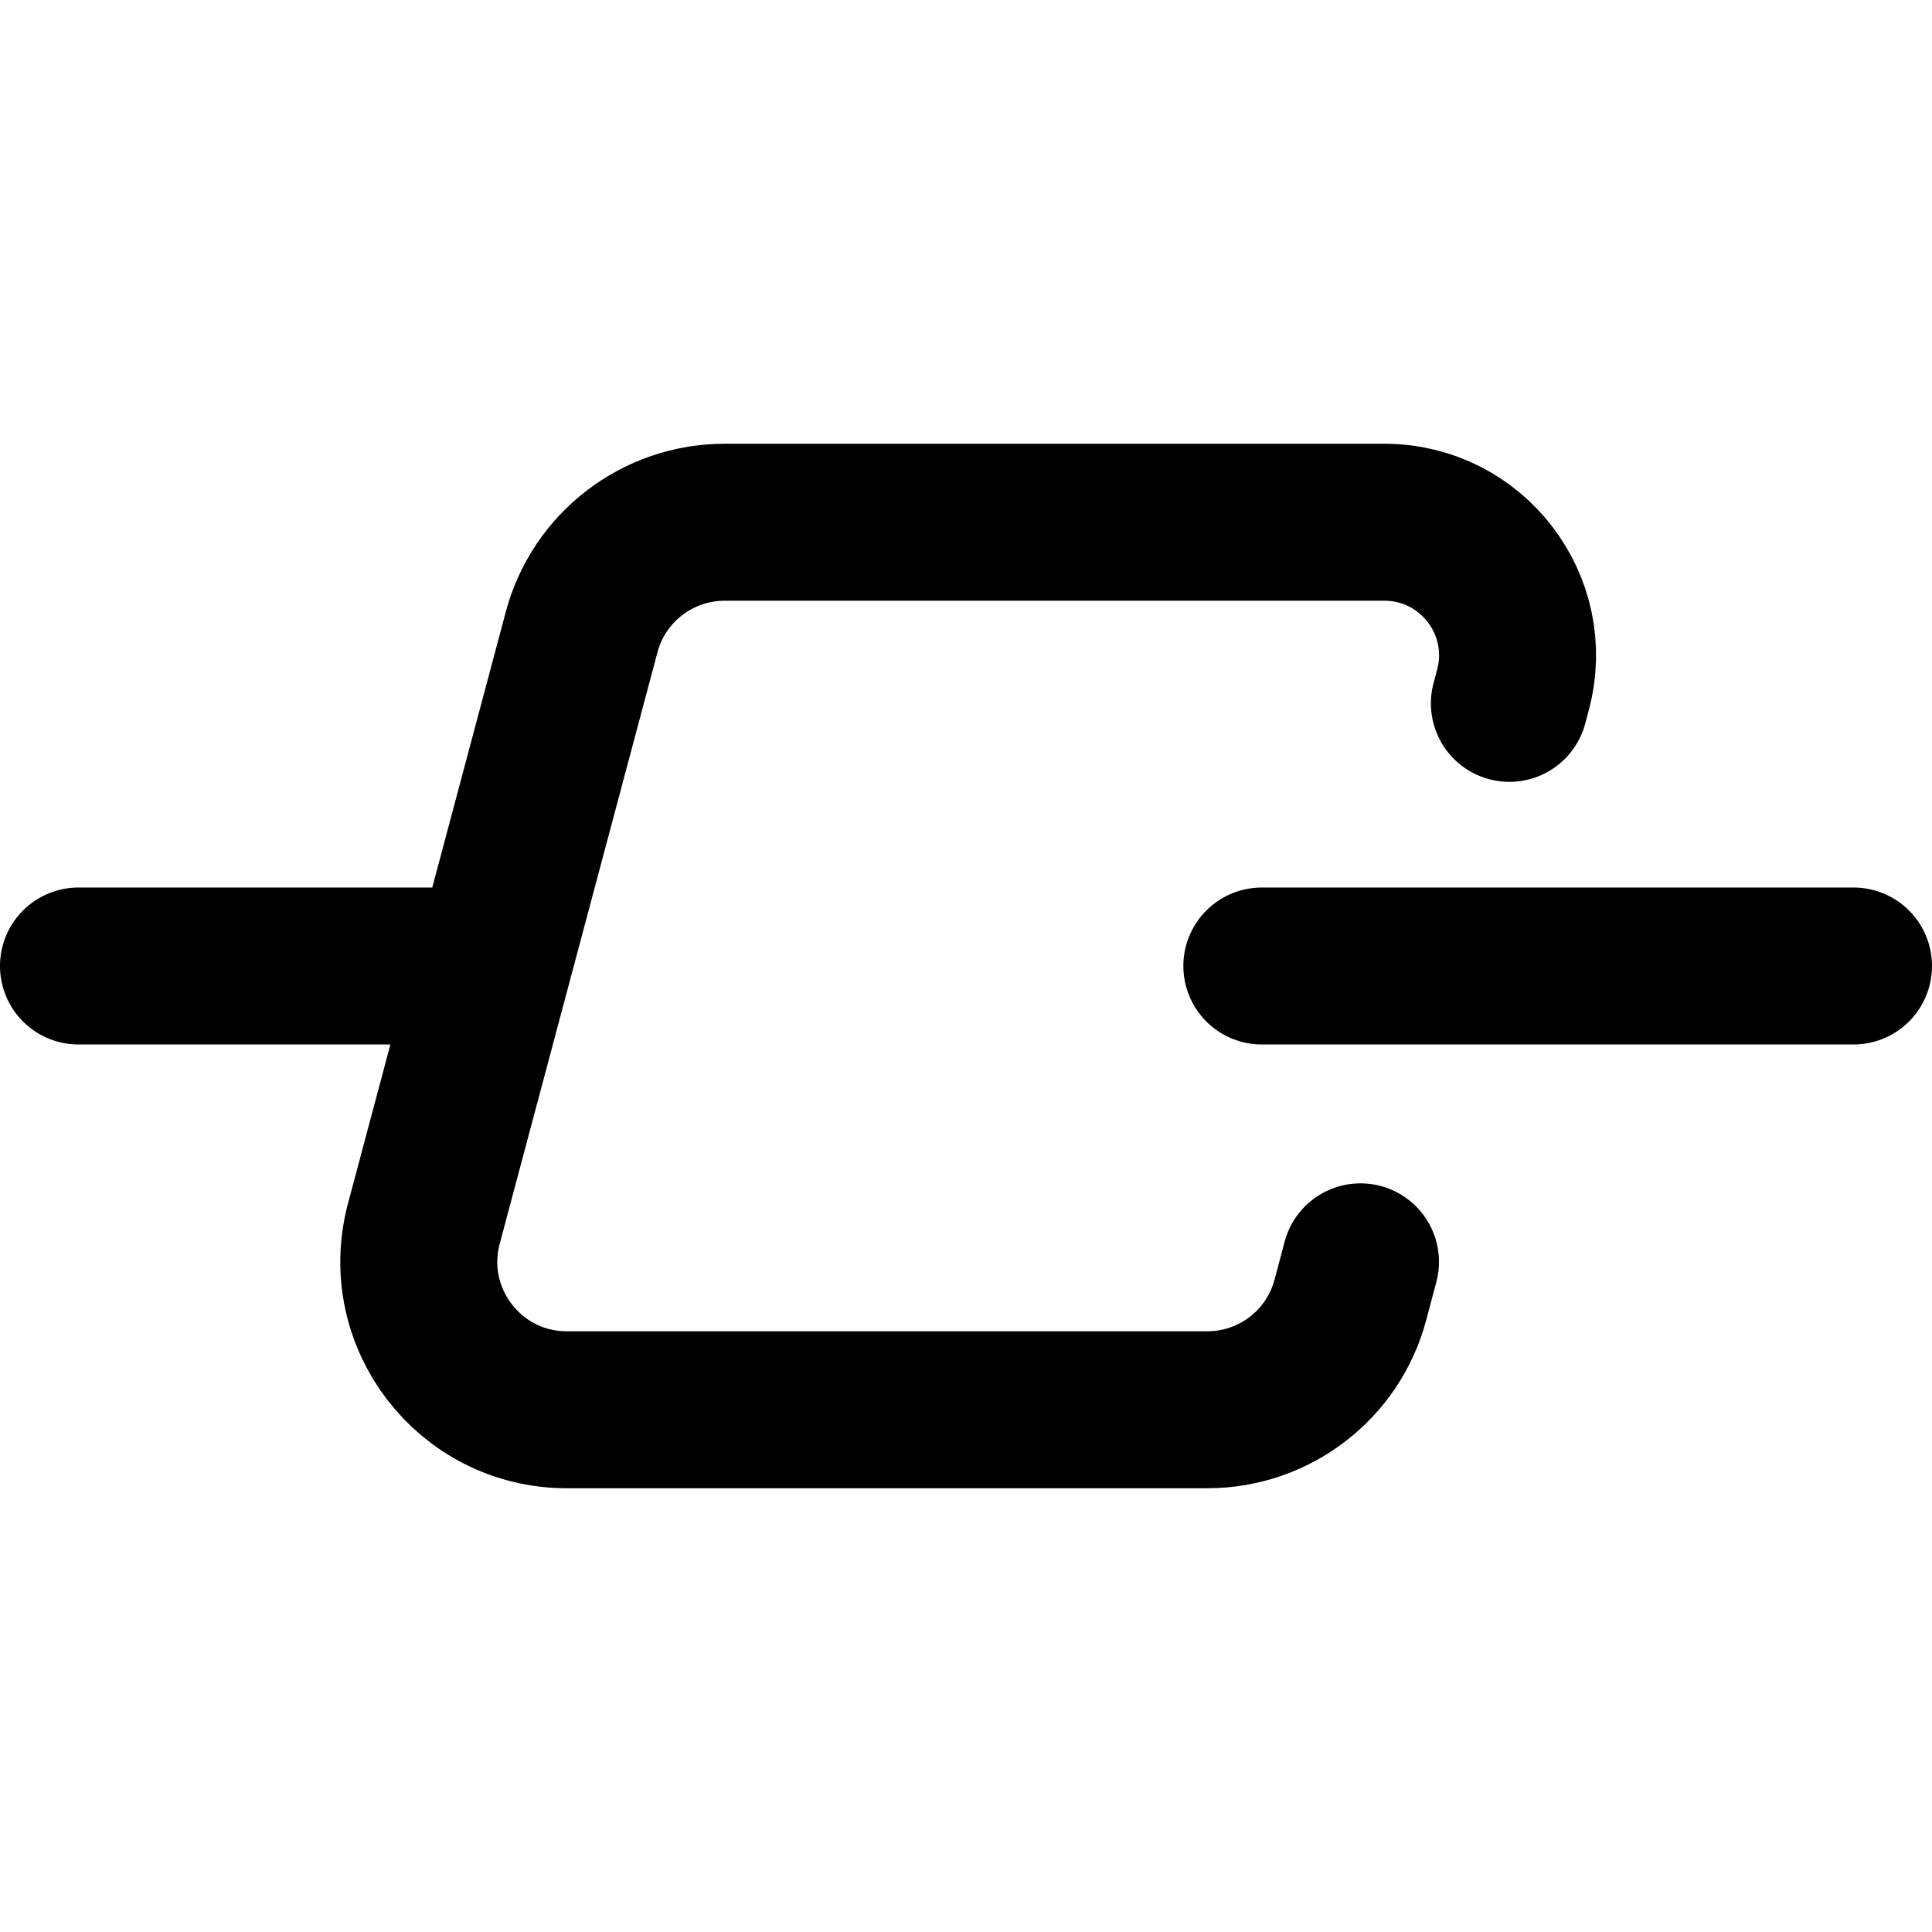
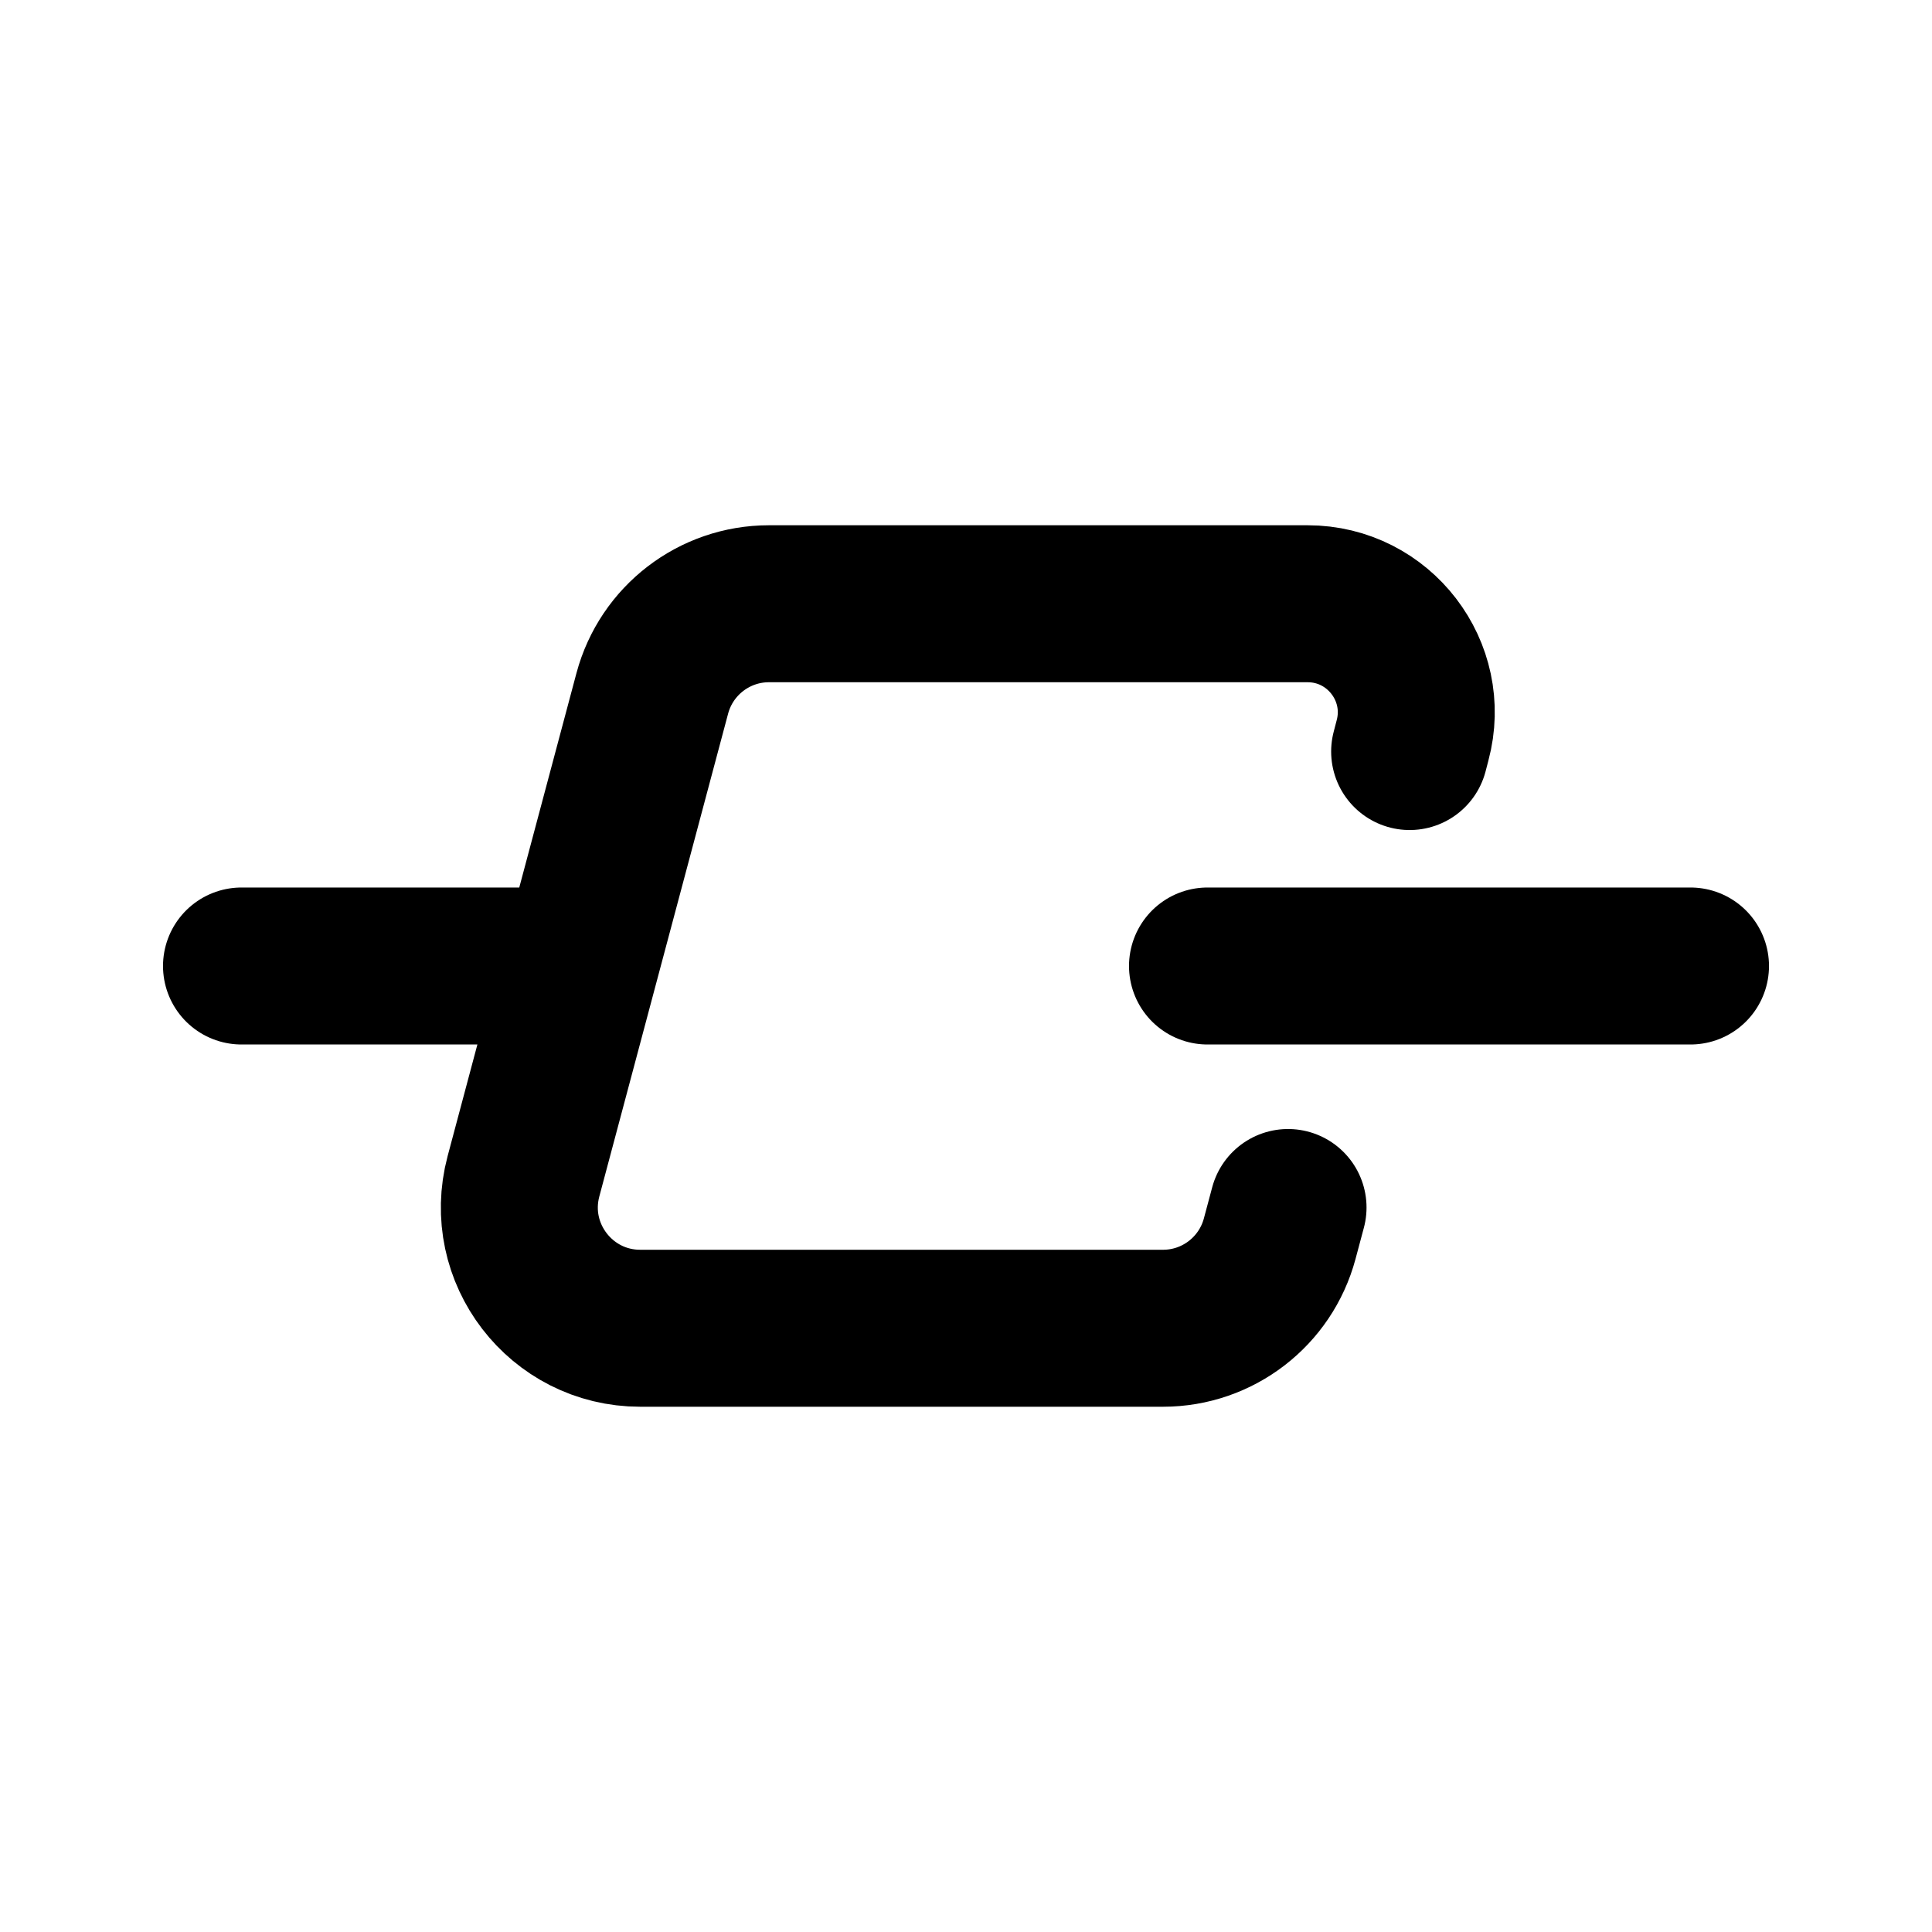
- <svg xmlns="http://www.w3.org/2000/svg" fill="none" viewBox="0 0 16 16">
-   <path stroke="currentColor" stroke-linecap="round" stroke-width="1.3" d="m11.267 10.45-.084.316c-.143.536-.629.909-1.184.909H4.694c-.805 0-1.391-.763-1.184-1.541l1.307-4.9c.143-.536.629-.909 1.184-.909h5.464c.724 0 1.252.687 1.065 1.387l-.03.113M15.35 8h-4.9m-6.737 0H.65" />
+ <svg xmlns="http://www.w3.org/2000/svg" viewBox="0 0 16 16" fill="none">
+   <path d="M10.667 10L10.598 10.258C10.481 10.695 10.085 11 9.632 11H5.302C4.645 11 4.166 10.377 4.335 9.742L5.402 5.742C5.519 5.305 5.915 5 6.368 5H10.829C11.42 5 11.851 5.561 11.698 6.132L11.674 6.224M14 8H10M4.5 8H2" stroke="currentColor" stroke-width="1.3" stroke-linecap="round" />
</svg>
